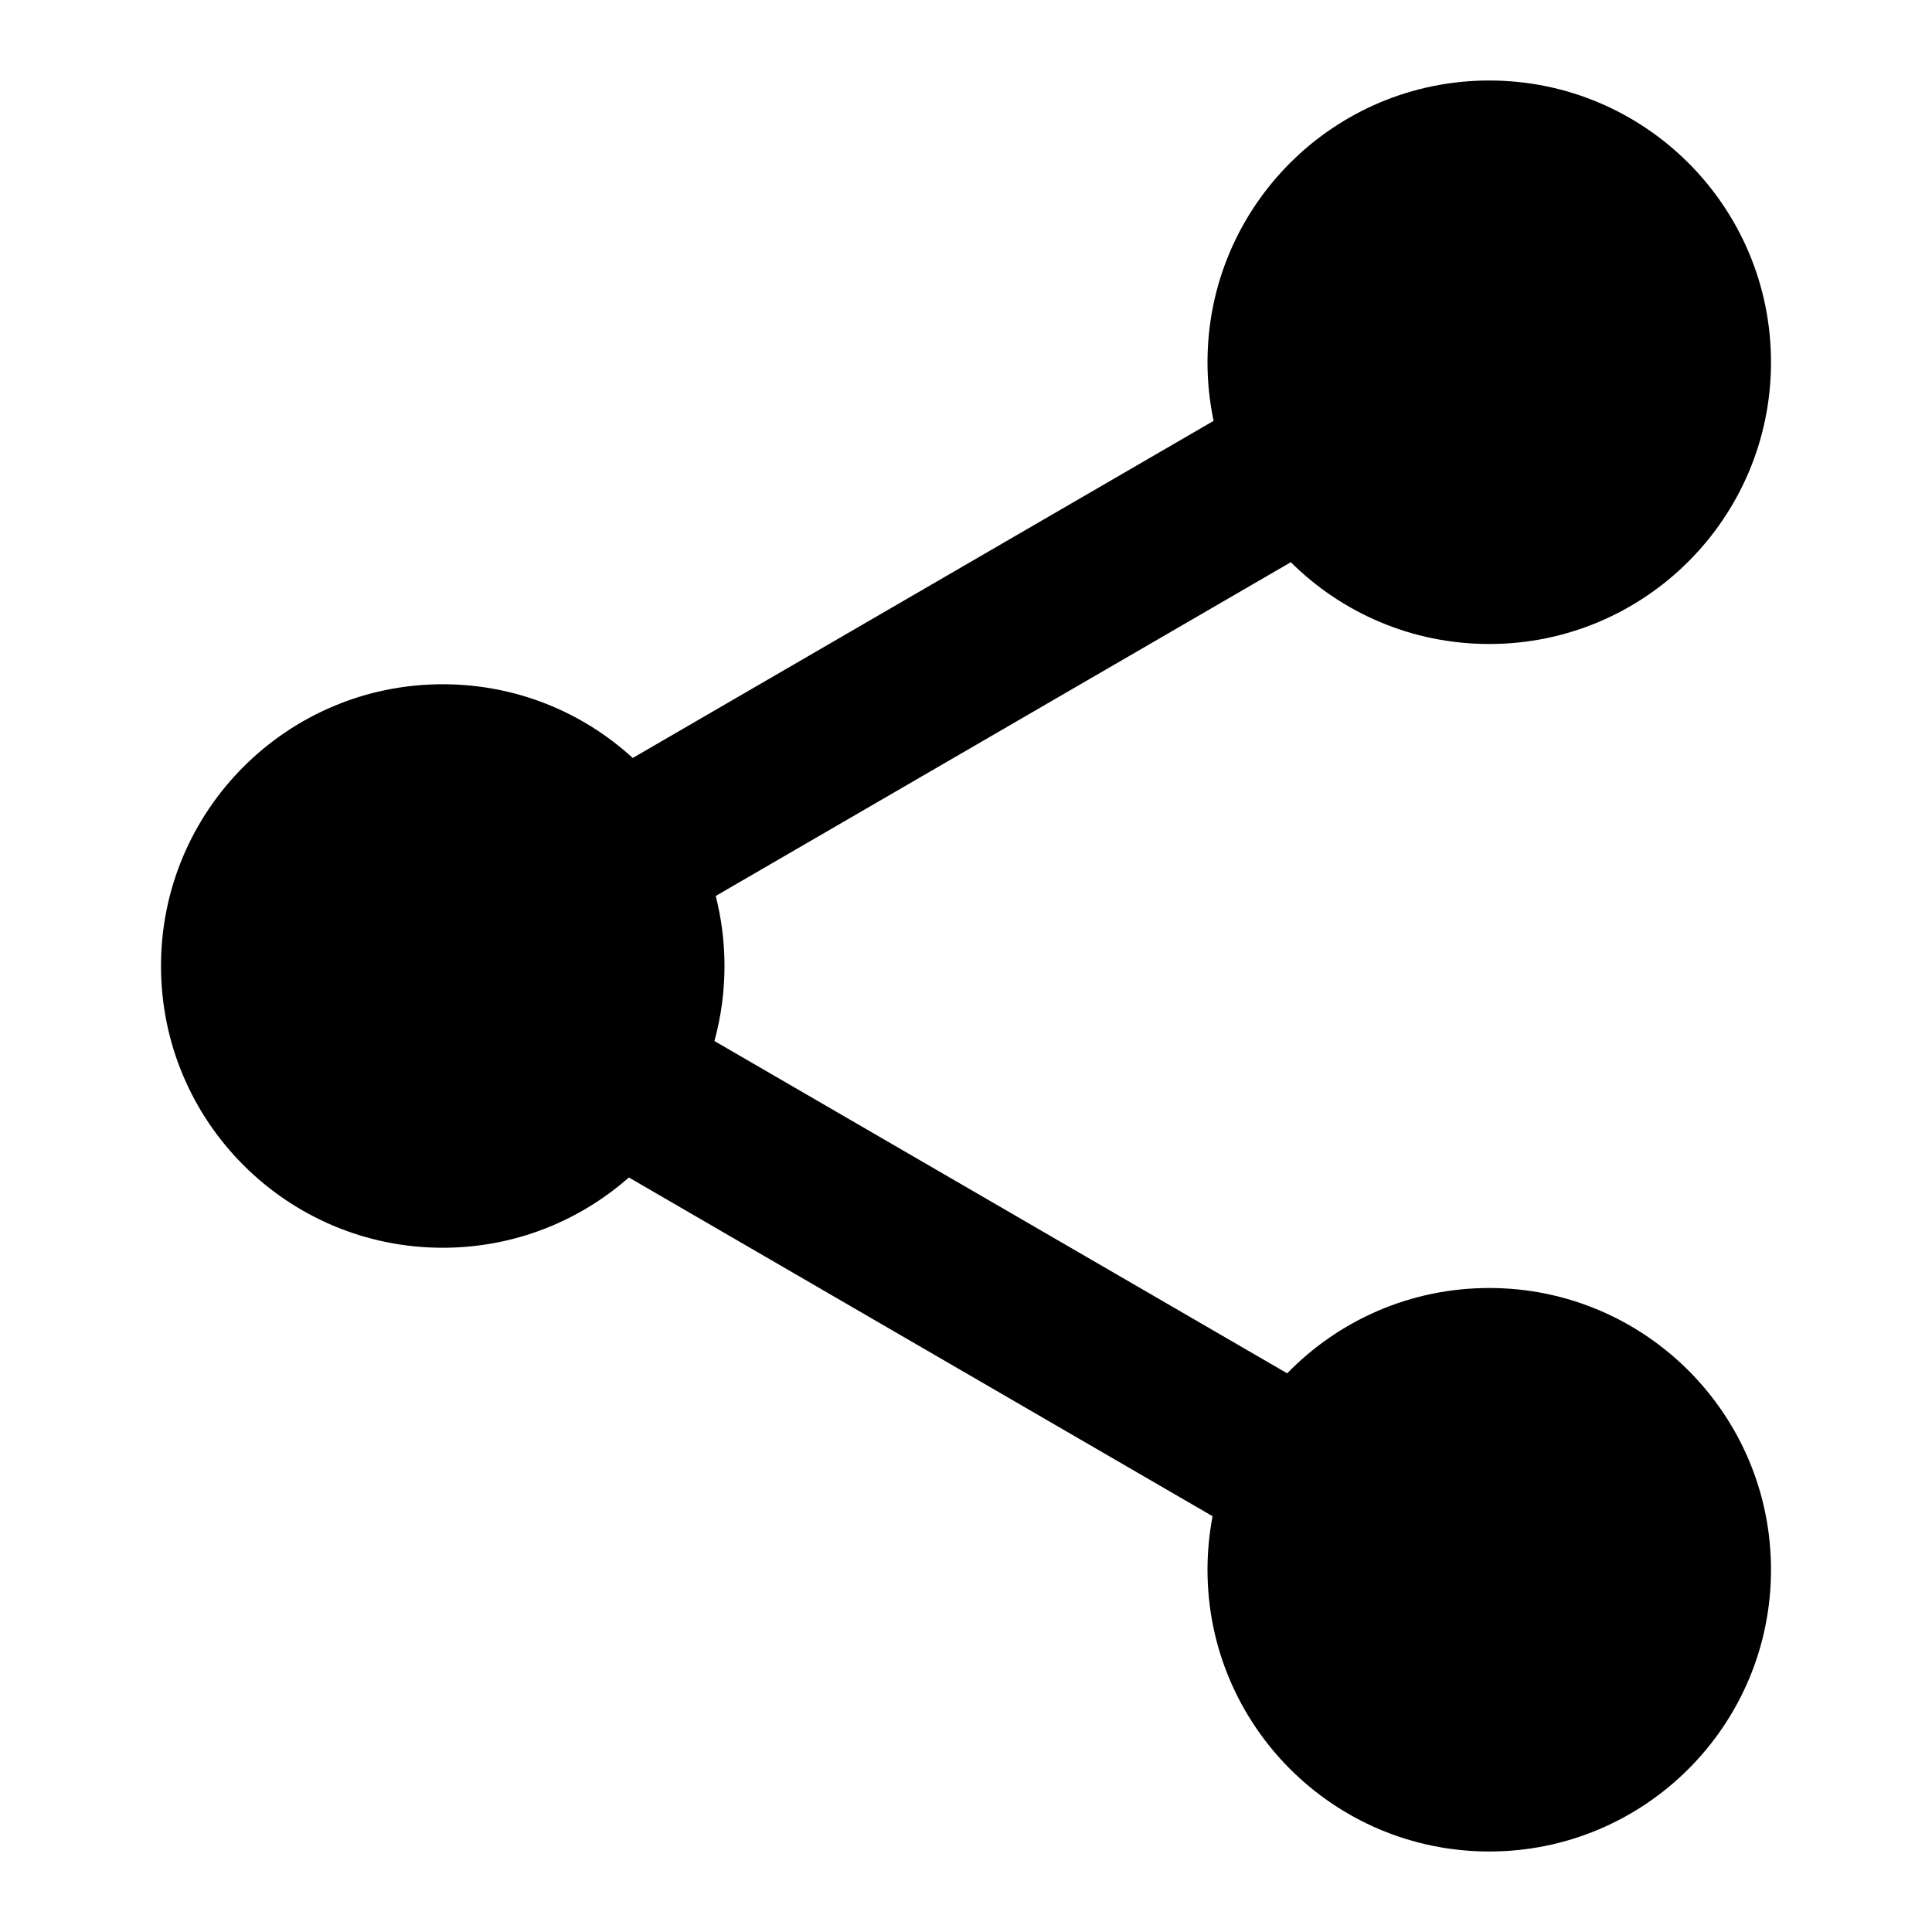
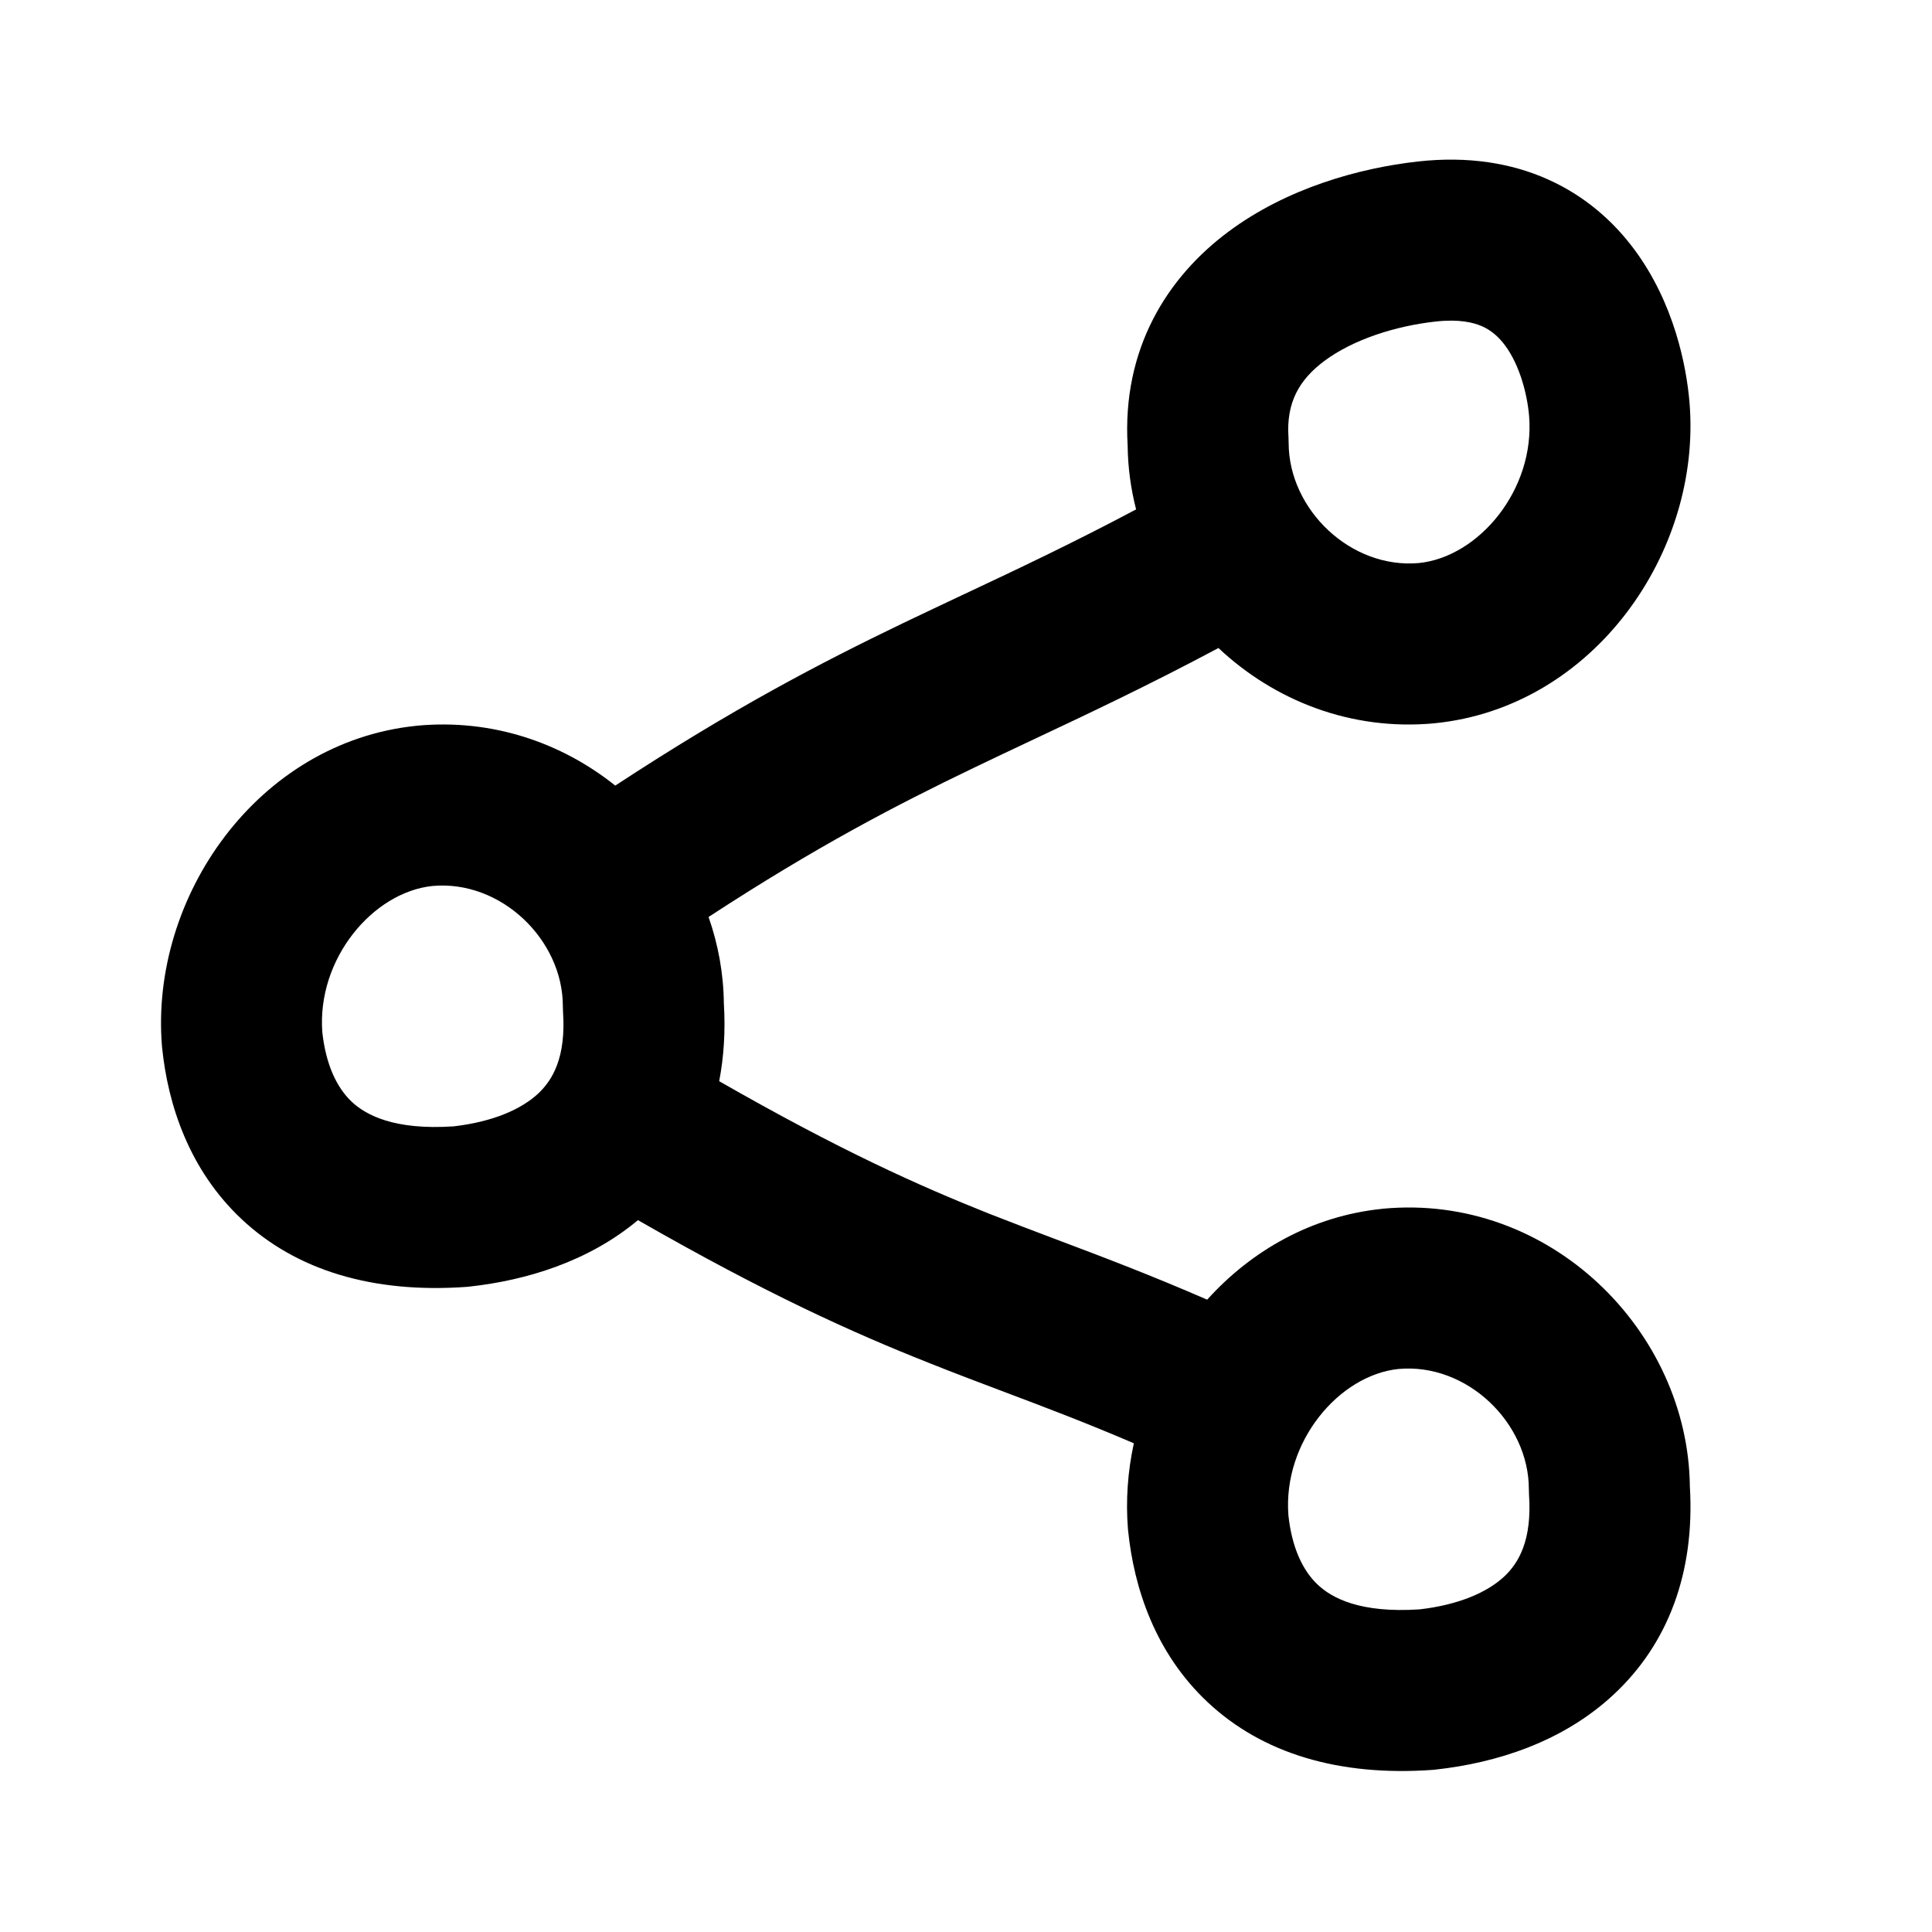
<svg xmlns="http://www.w3.org/2000/svg" width="24" height="24" viewBox="0 0 24 24">
-   <path d="M18.5 8C20.433 8 22 6.433 22 4.5S20.433 1 18.5 1 15 2.567 15 4.5c0 .25.026.493.076.728L7.86 9.416C7.238 8.846 6.41 8.5 5.5 8.5 3.567 8.5 2 10.067 2 12s1.567 3.5 3.5 3.5c.886 0 1.696-.33 2.312-.873l7.251 4.208c-.041.215-.063.438-.063.665 0 1.933 1.567 3.5 3.5 3.5s3.5-1.567 3.5-3.5-1.567-3.5-3.5-3.5c-.985 0-1.874.406-2.51 1.06l-7.115-4.128c.081-.297.125-.61.125-.932 0-.3-.038-.592-.109-.87l7.144-4.146C16.667 7.612 17.538 8 18.5 8z" />
+   <path fill-rule="evenodd" d="M14.008 5.535C14.011 5.805 14.047 6.071 14.113 6.328C13.32 6.749 12.649 7.065 11.984 7.378L11.984 7.378L11.984 7.378L11.984 7.378L11.984 7.378L11.983 7.378C11.732 7.497 11.481 7.615 11.224 7.738C10.184 8.239 9.106 8.8 7.643 9.759C6.977 9.227 6.116 8.927 5.18 9.015L5.18 9.015L5.173 9.016C3.199 9.217 1.86 11.146 2.012 12.996L2.014 13.016C2.086 13.723 2.349 14.534 3.005 15.148C3.68 15.78 4.63 16.07 5.798 15.986C5.811 15.985 5.824 15.984 5.837 15.982C6.54 15.904 7.309 15.672 7.925 15.157C9.519 16.071 10.583 16.552 11.553 16.936C11.876 17.065 12.177 17.178 12.476 17.291C12.985 17.483 13.488 17.673 14.085 17.929C14.009 18.279 13.983 18.639 14.012 18.996L14.014 19.016C14.086 19.723 14.349 20.535 15.005 21.148C15.68 21.78 16.63 22.07 17.799 21.986C17.811 21.985 17.824 21.984 17.837 21.982C18.59 21.899 19.418 21.639 20.052 21.044C20.716 20.423 21.057 19.541 20.992 18.464C20.971 16.54 19.26 14.82 17.18 15.015L17.18 15.015L17.173 15.016C16.298 15.105 15.547 15.534 14.996 16.145C14.283 15.835 13.683 15.608 13.122 15.397L13.122 15.397L13.122 15.397C12.838 15.289 12.564 15.186 12.29 15.078C11.416 14.73 10.44 14.293 8.934 13.431C8.992 13.13 9.013 12.807 8.992 12.464C8.988 12.095 8.922 11.733 8.802 11.391C10.147 10.513 11.13 10.003 12.091 9.541C12.327 9.427 12.565 9.315 12.809 9.2L12.809 9.2C13.505 8.872 14.25 8.522 15.136 8.05C15.827 8.699 16.777 9.083 17.82 8.985L17.82 8.985L17.827 8.984C19.801 8.784 21.14 6.854 20.988 5.004C20.95 4.542 20.795 3.765 20.305 3.103C19.764 2.371 18.869 1.867 17.616 2.006C16.879 2.088 15.984 2.339 15.26 2.878C14.502 3.442 13.937 4.33 14.008 5.535ZM17.629 6.994C16.777 7.072 16.008 6.326 16.008 5.501C16.008 5.478 16.007 5.455 16.006 5.433C15.976 4.995 16.144 4.713 16.454 4.482C16.807 4.22 17.327 4.05 17.836 3.994C18.127 3.962 18.305 4.006 18.413 4.054C18.522 4.103 18.615 4.181 18.698 4.293C18.882 4.542 18.973 4.906 18.995 5.167C19.07 6.082 18.372 6.916 17.629 6.994ZM6.992 12.499C6.992 11.674 6.223 10.928 5.371 11.006C4.631 11.084 3.935 11.912 4.004 12.823C4.047 13.217 4.179 13.508 4.371 13.688C4.544 13.849 4.892 14.042 5.636 13.992C6.119 13.936 6.474 13.782 6.686 13.584C6.865 13.416 7.033 13.135 6.994 12.568C6.993 12.545 6.992 12.522 6.992 12.499ZM18.992 18.499C18.992 17.674 18.223 16.928 17.371 17.006C16.631 17.084 15.935 17.912 16.005 18.823C16.047 19.217 16.179 19.508 16.372 19.688C16.544 19.849 16.892 20.042 17.636 19.992C18.119 19.936 18.474 19.782 18.686 19.584C18.865 19.416 19.033 19.135 18.994 18.567C18.993 18.545 18.992 18.522 18.992 18.499Z" />
</svg>
